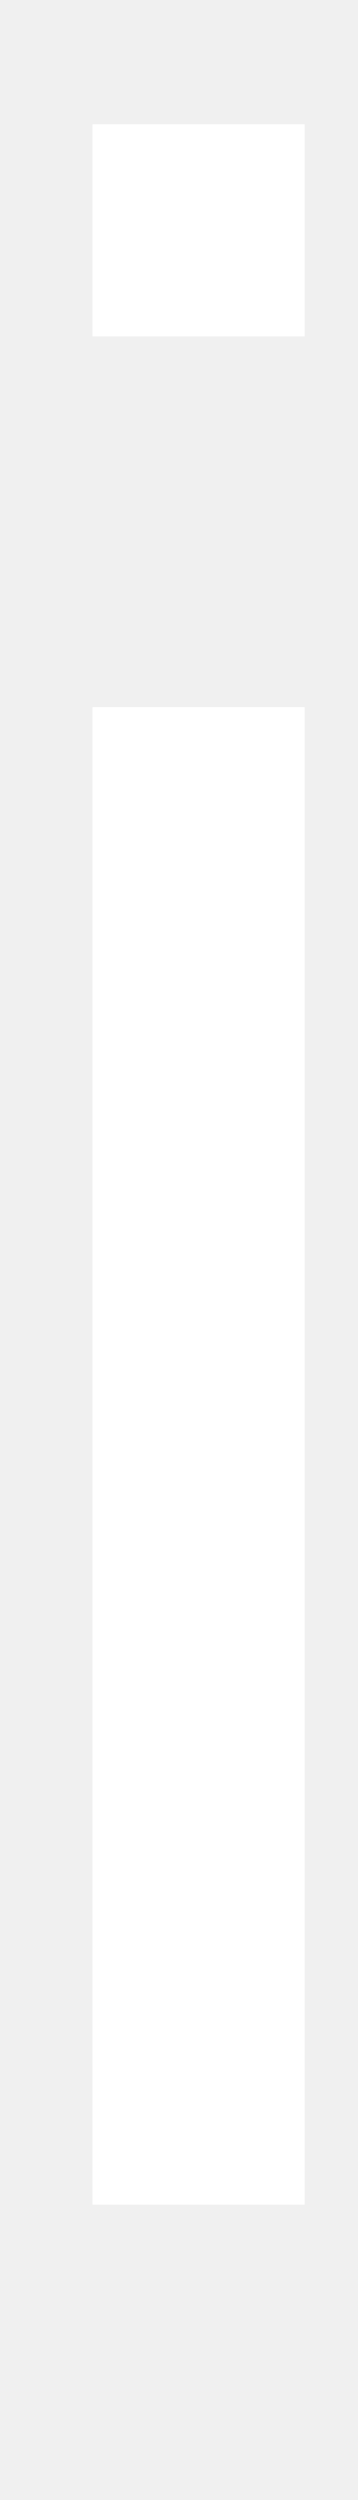
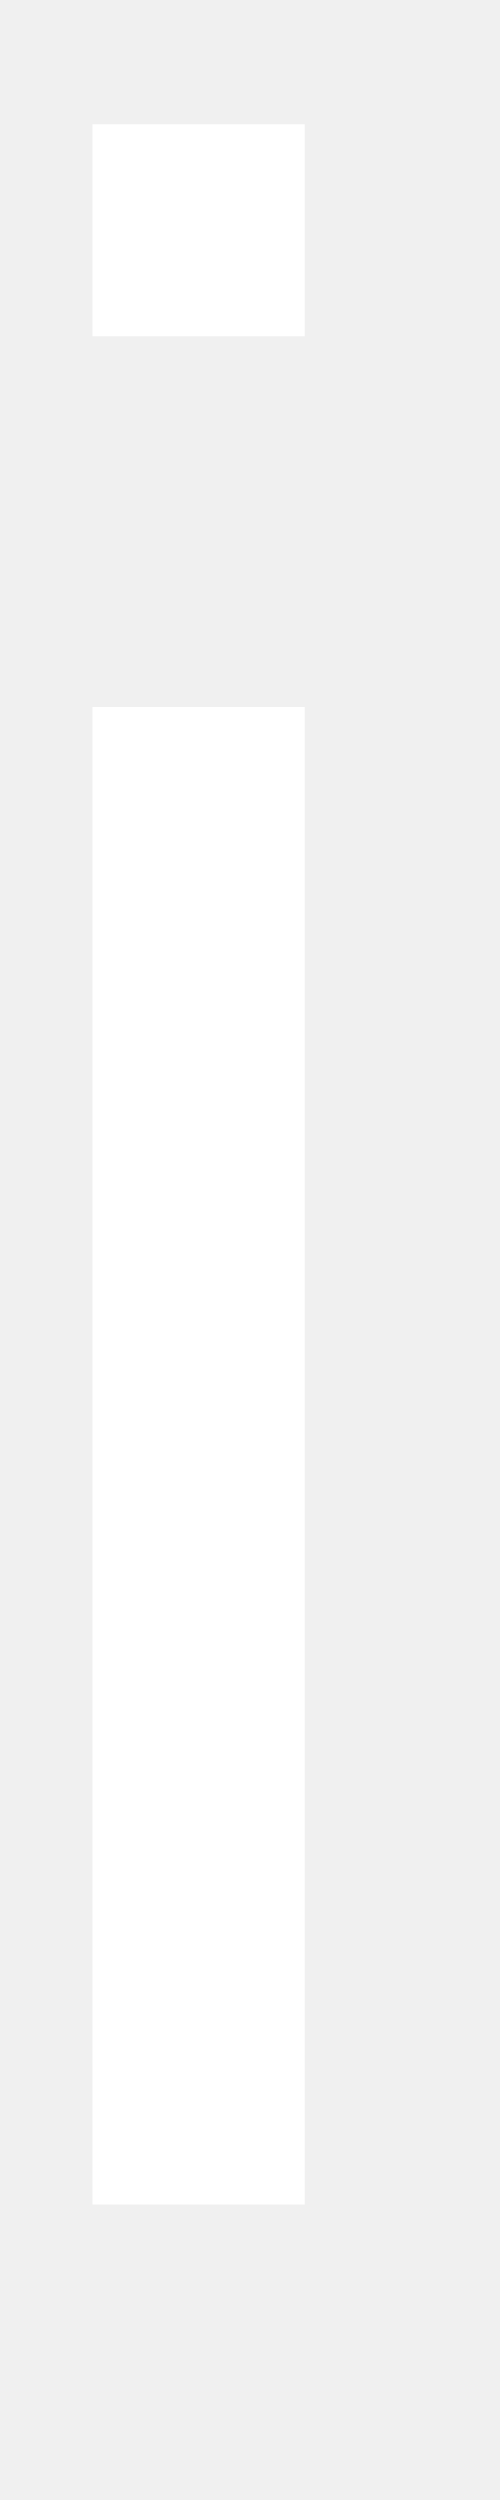
- <svg xmlns="http://www.w3.org/2000/svg" width="1" height="7" viewBox="0 0 1 7" fill="none">
-   <path d="M0.259 1.98H0.853V6.173H0.259V1.98ZM0.259 0.348H0.853V0.942H0.259V0.348Z" fill="white" />
+ <svg xmlns="http://www.w3.org/2000/svg" width="2" height="10" viewBox="0 0 2 10" fill="none">
+   <g clip-path="url(#clip0_473_4)">
+     <path d="M0.37 2.828H1.219V8.818H0.37V2.828ZM0.37 0.497H1.219V1.345H0.37V0.497Z" fill="white" />
+   </g>
+   <defs>
+     <clipPath id="clip0_473_4">
+       <rect width="1.429" height="10" fill="white" />
+     </clipPath>
+   </defs>
</svg>
